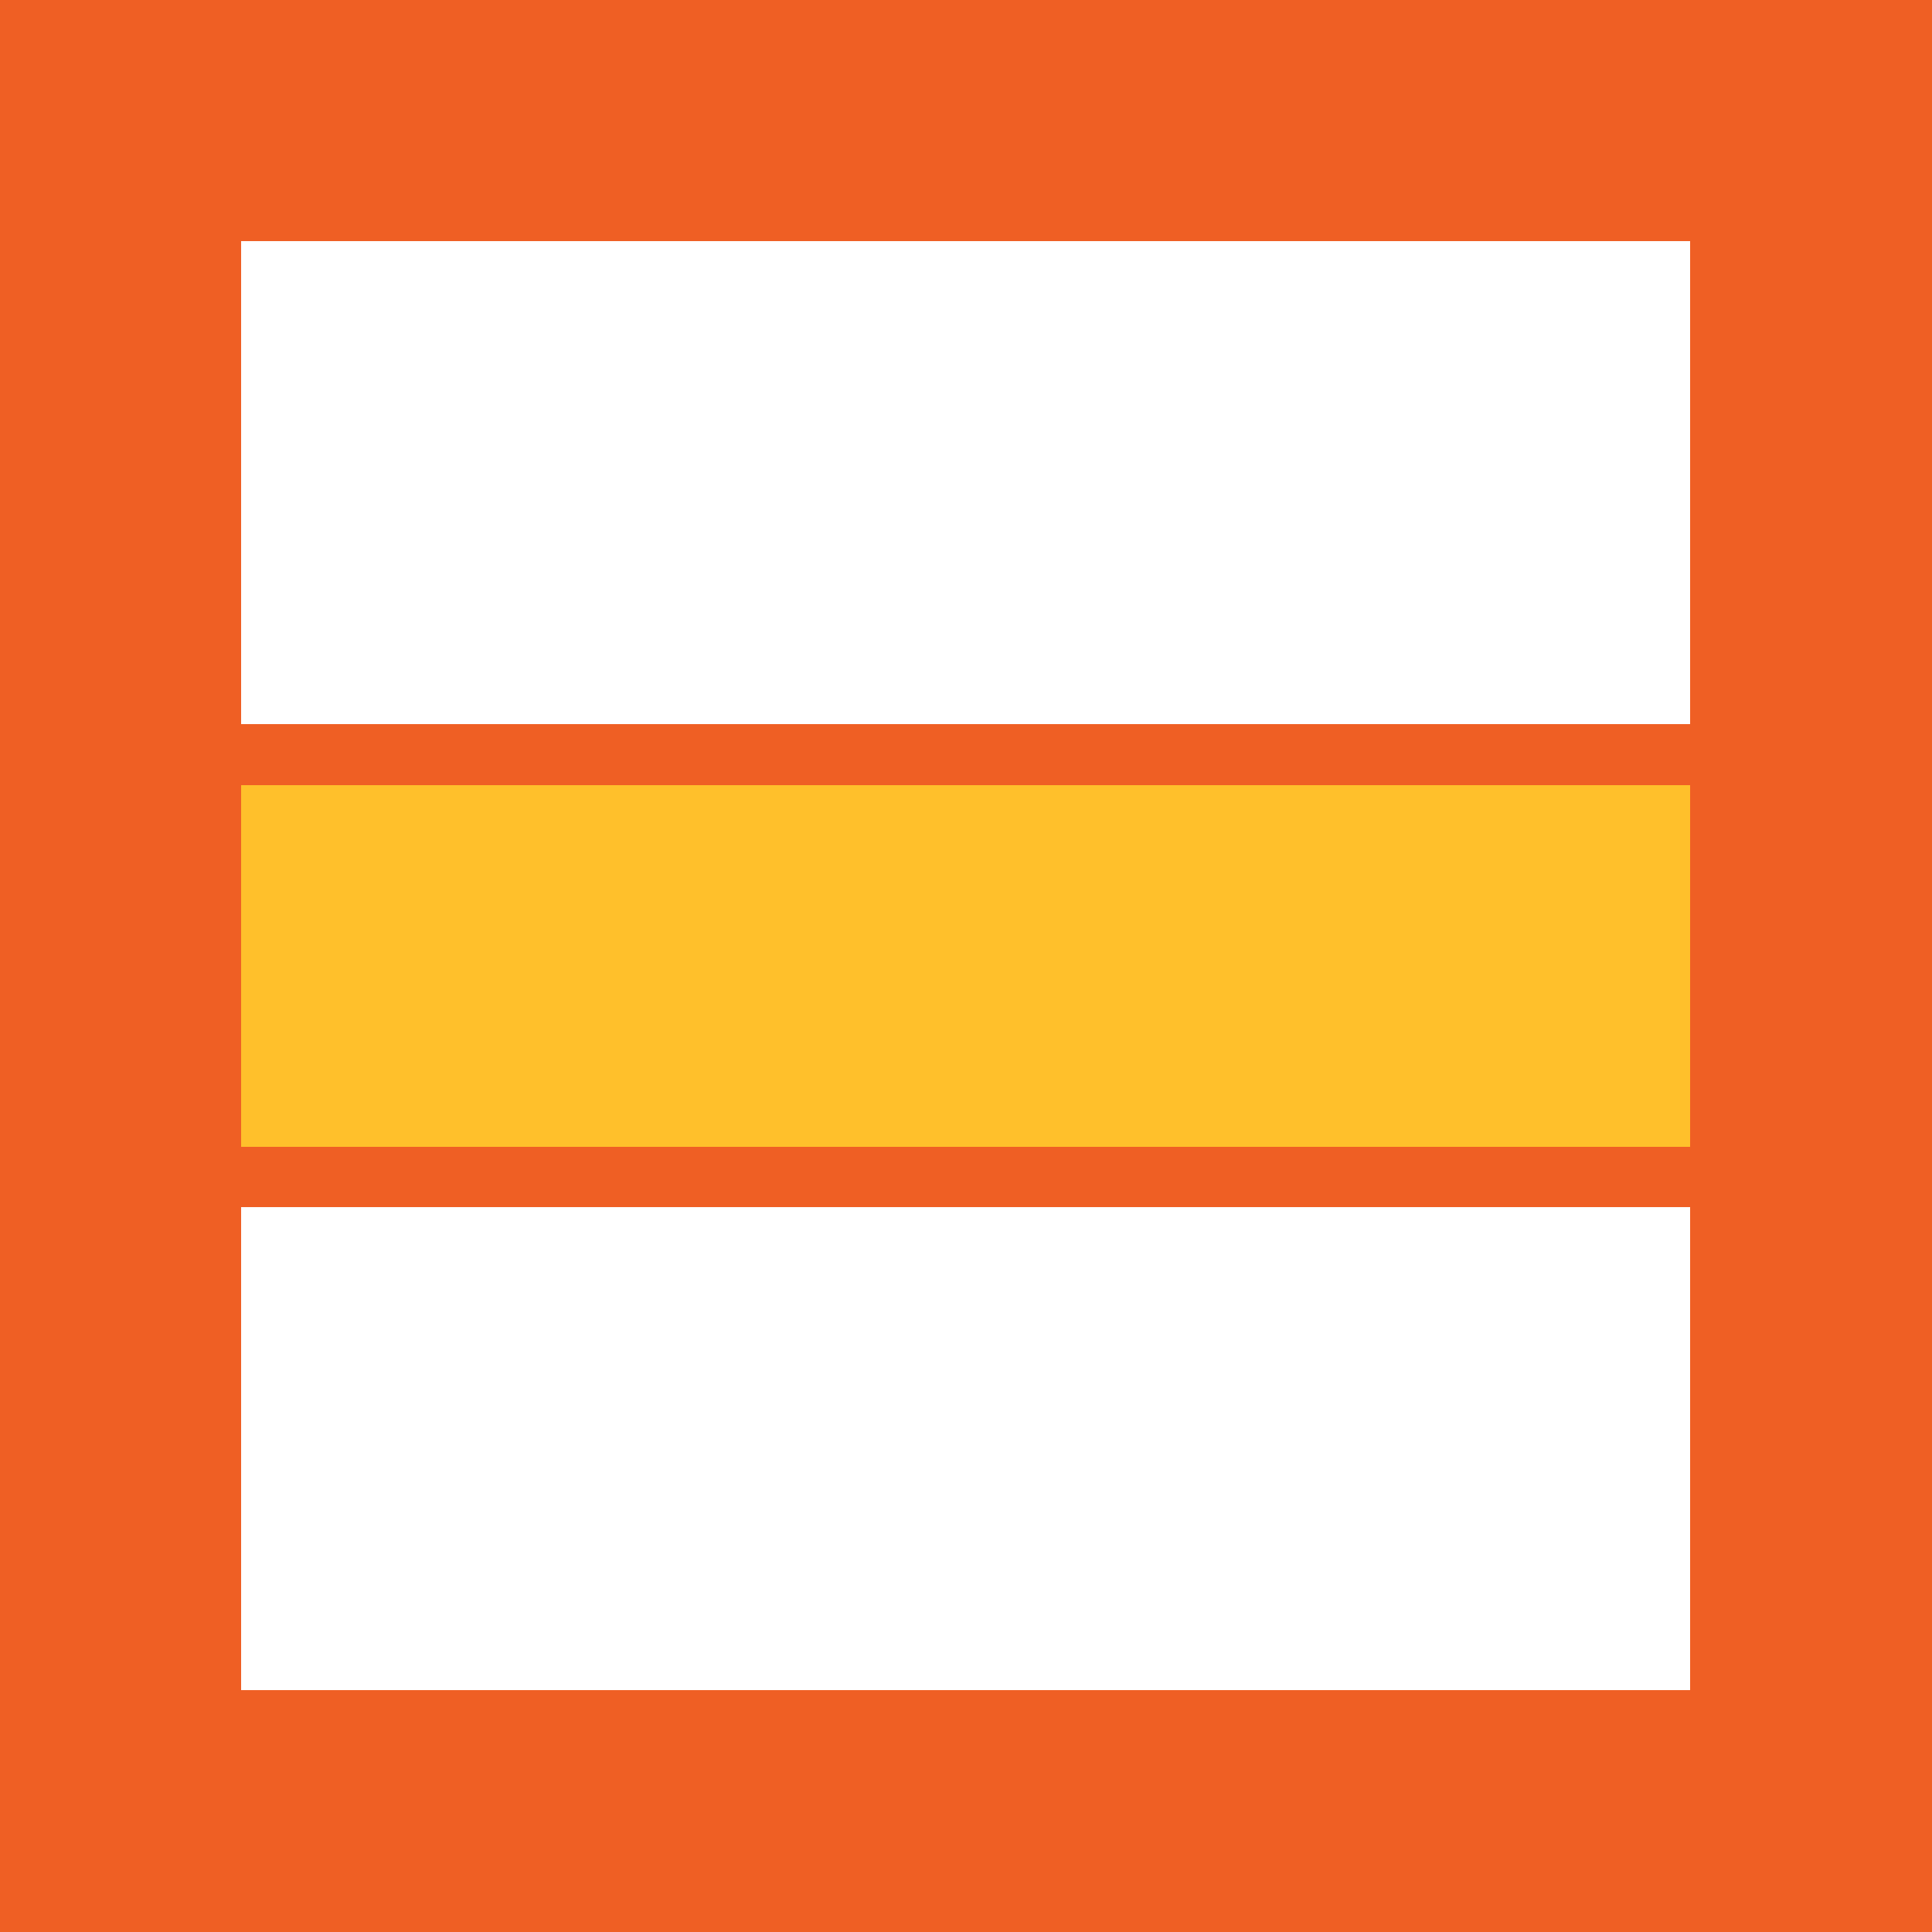
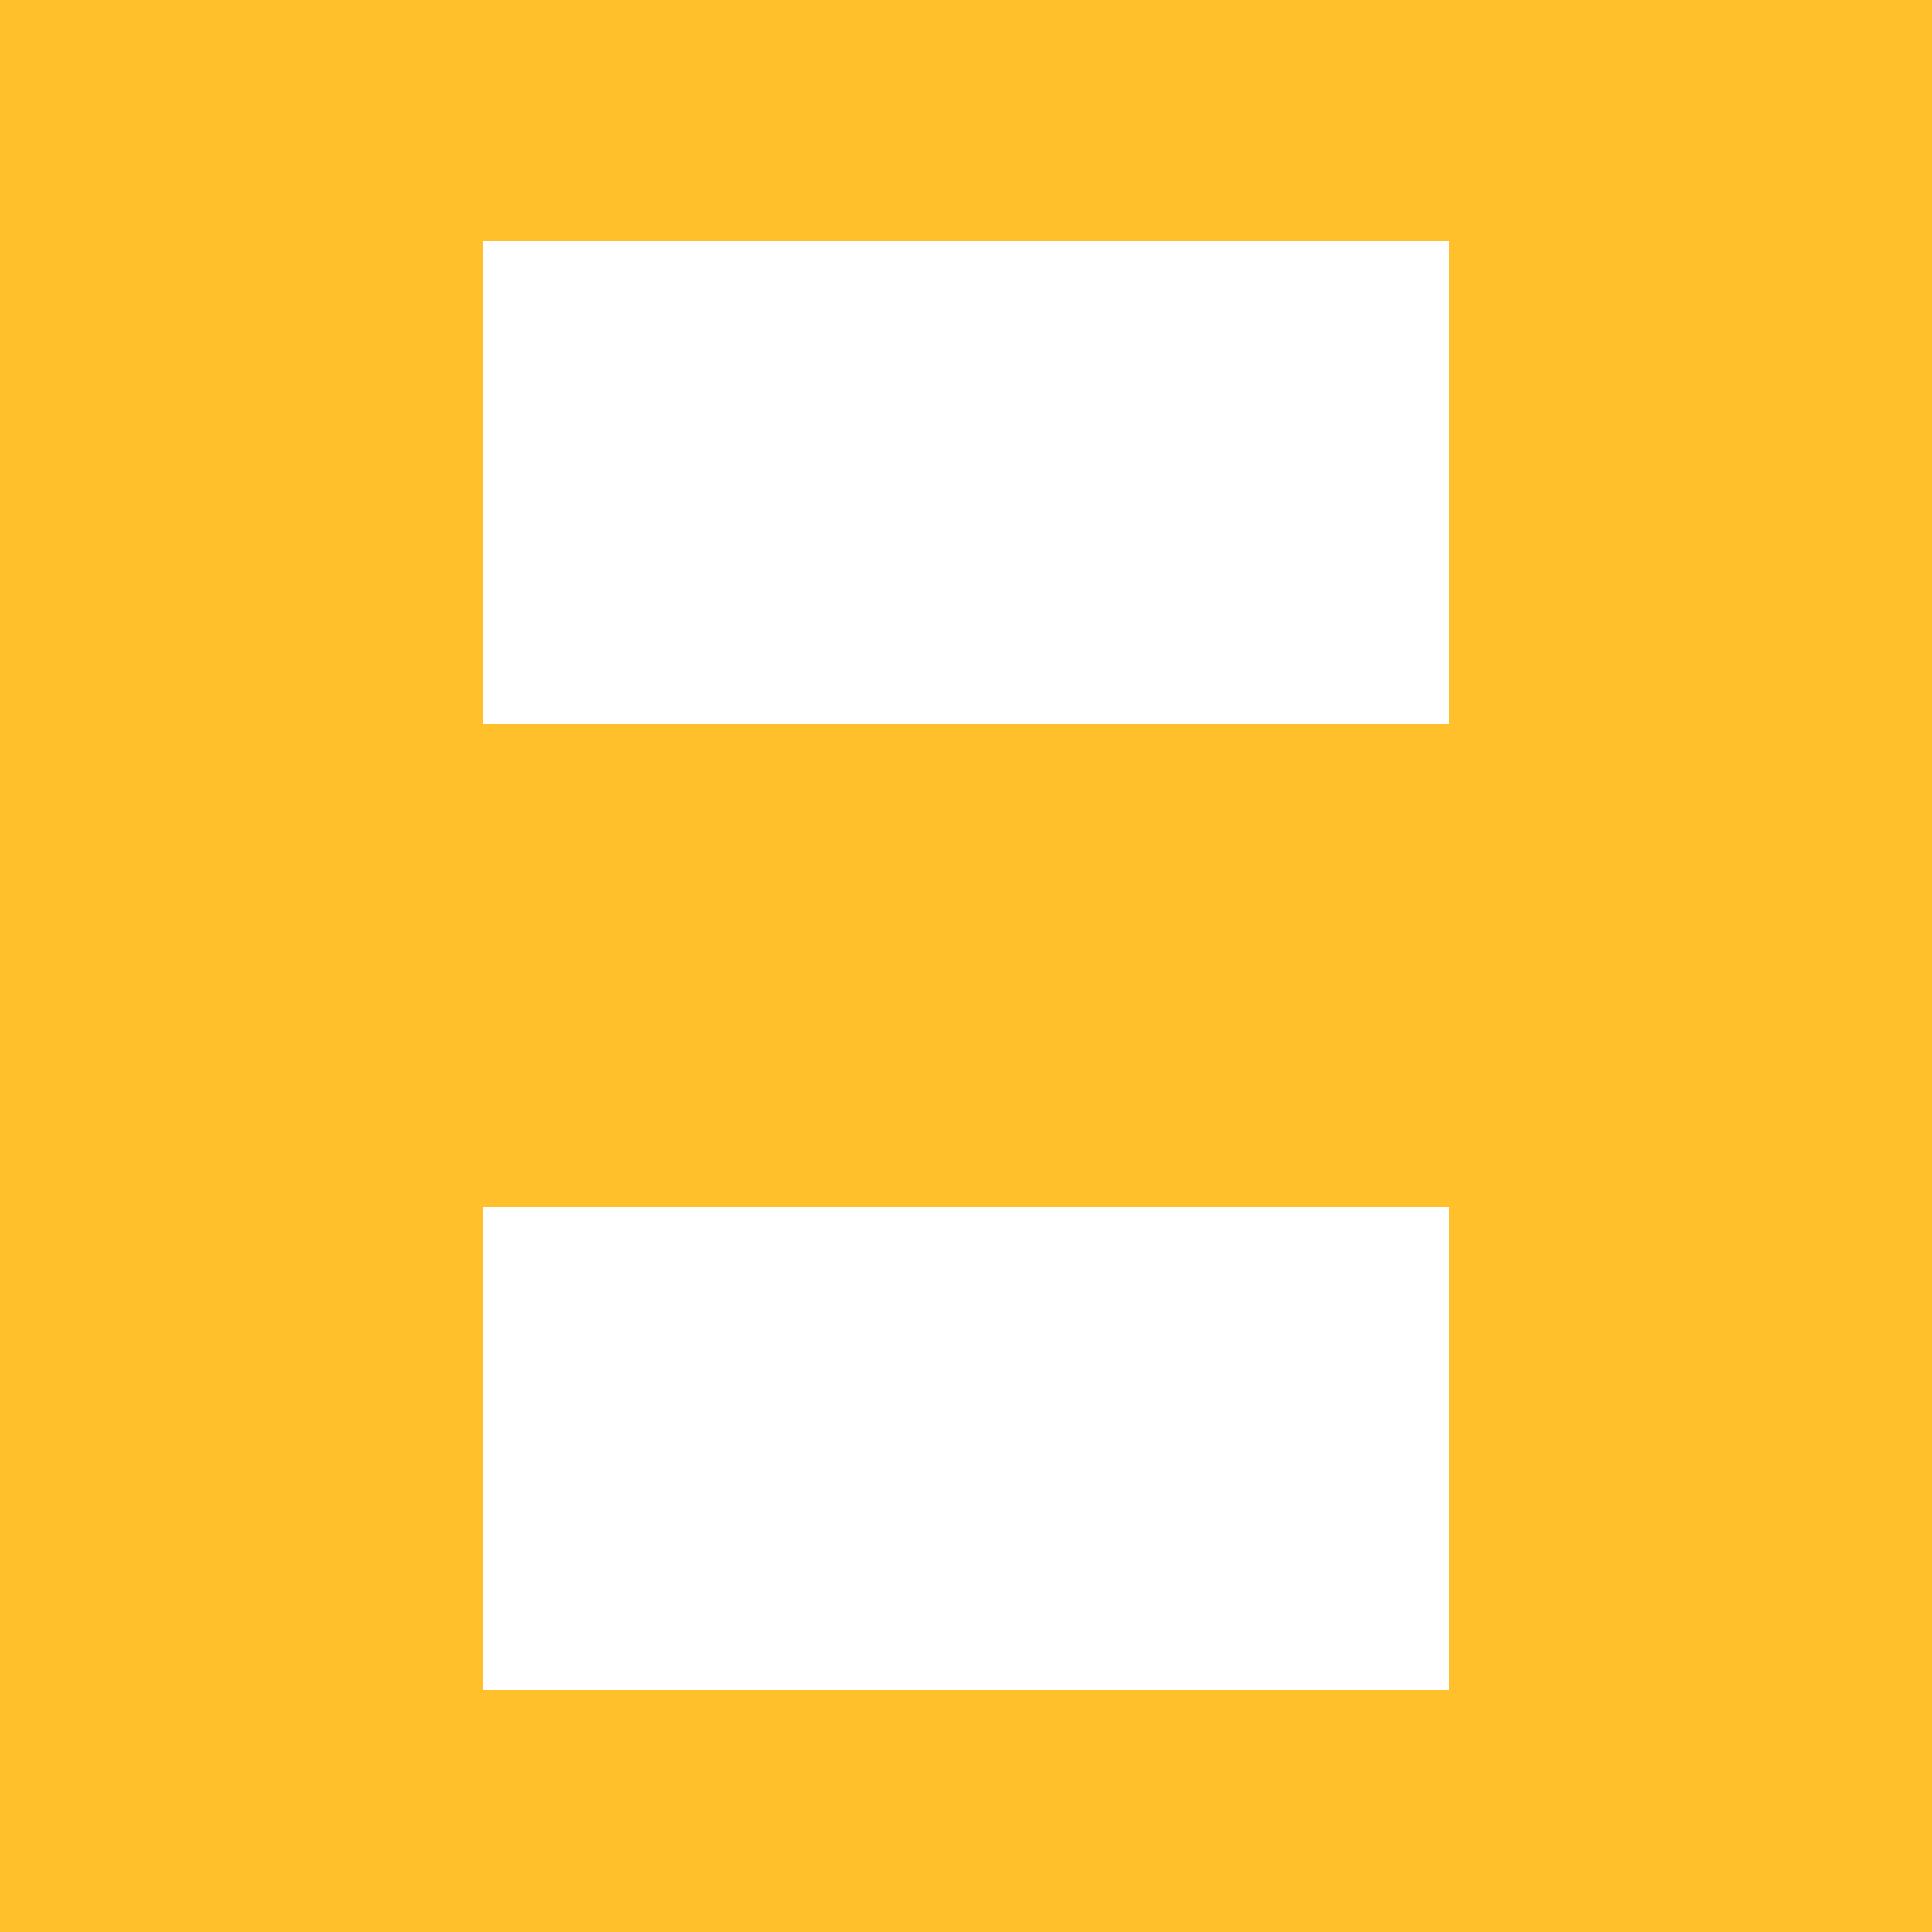
<svg xmlns="http://www.w3.org/2000/svg" viewBox="0 0 32 32" shape-rendering="crispEdges">
-   <rect x="0" y="0" width="32" height="32" fill="#ef5f24" />
-   <rect x="4" y="4" width="24" height="8" fill="#ffffff" />
-   <rect x="4" y="13" width="24" height="6" fill="#ffc02b" />
-   <rect x="4" y="20" width="24" height="8" fill="#ffffff" />
+   <rect x="0" y="0" width="32" height="32" fill="#ffc02b" />
+   <rect x="8" y="4" width="16" height="8" fill="#ffffff" />
+   <rect x="8" y="20" width="16" height="8" fill="#ffffff" />
</svg>
